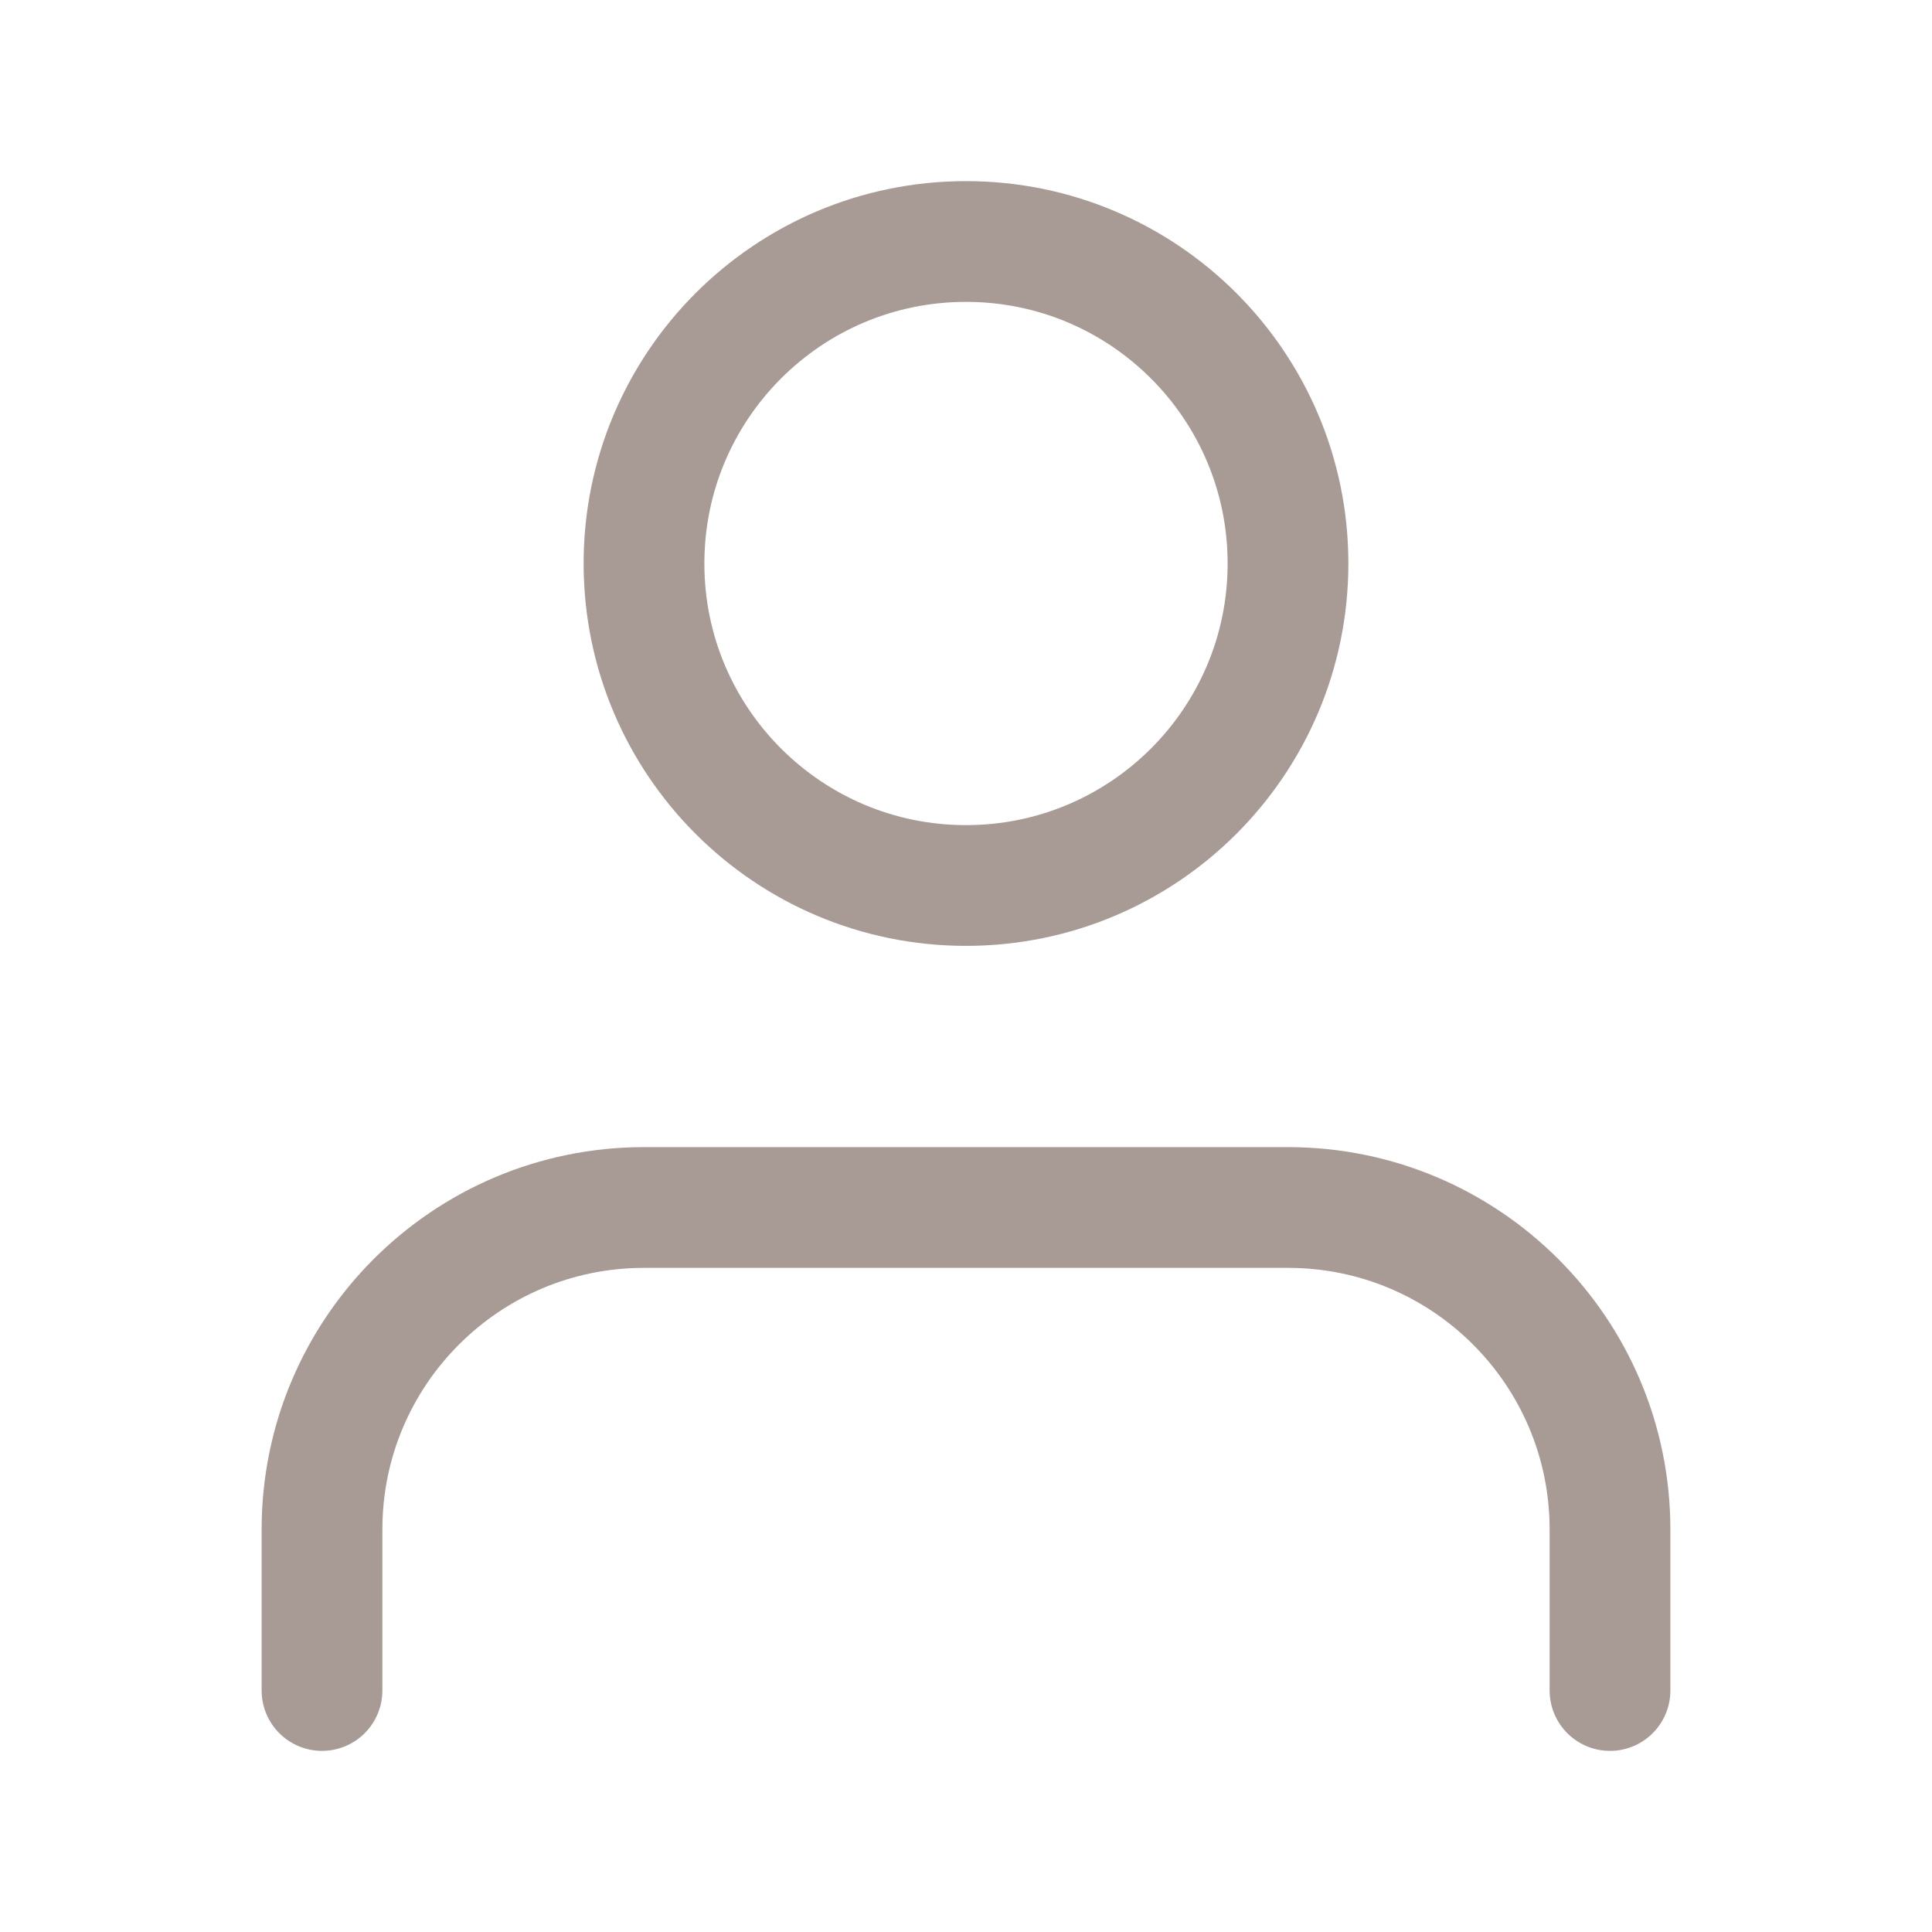
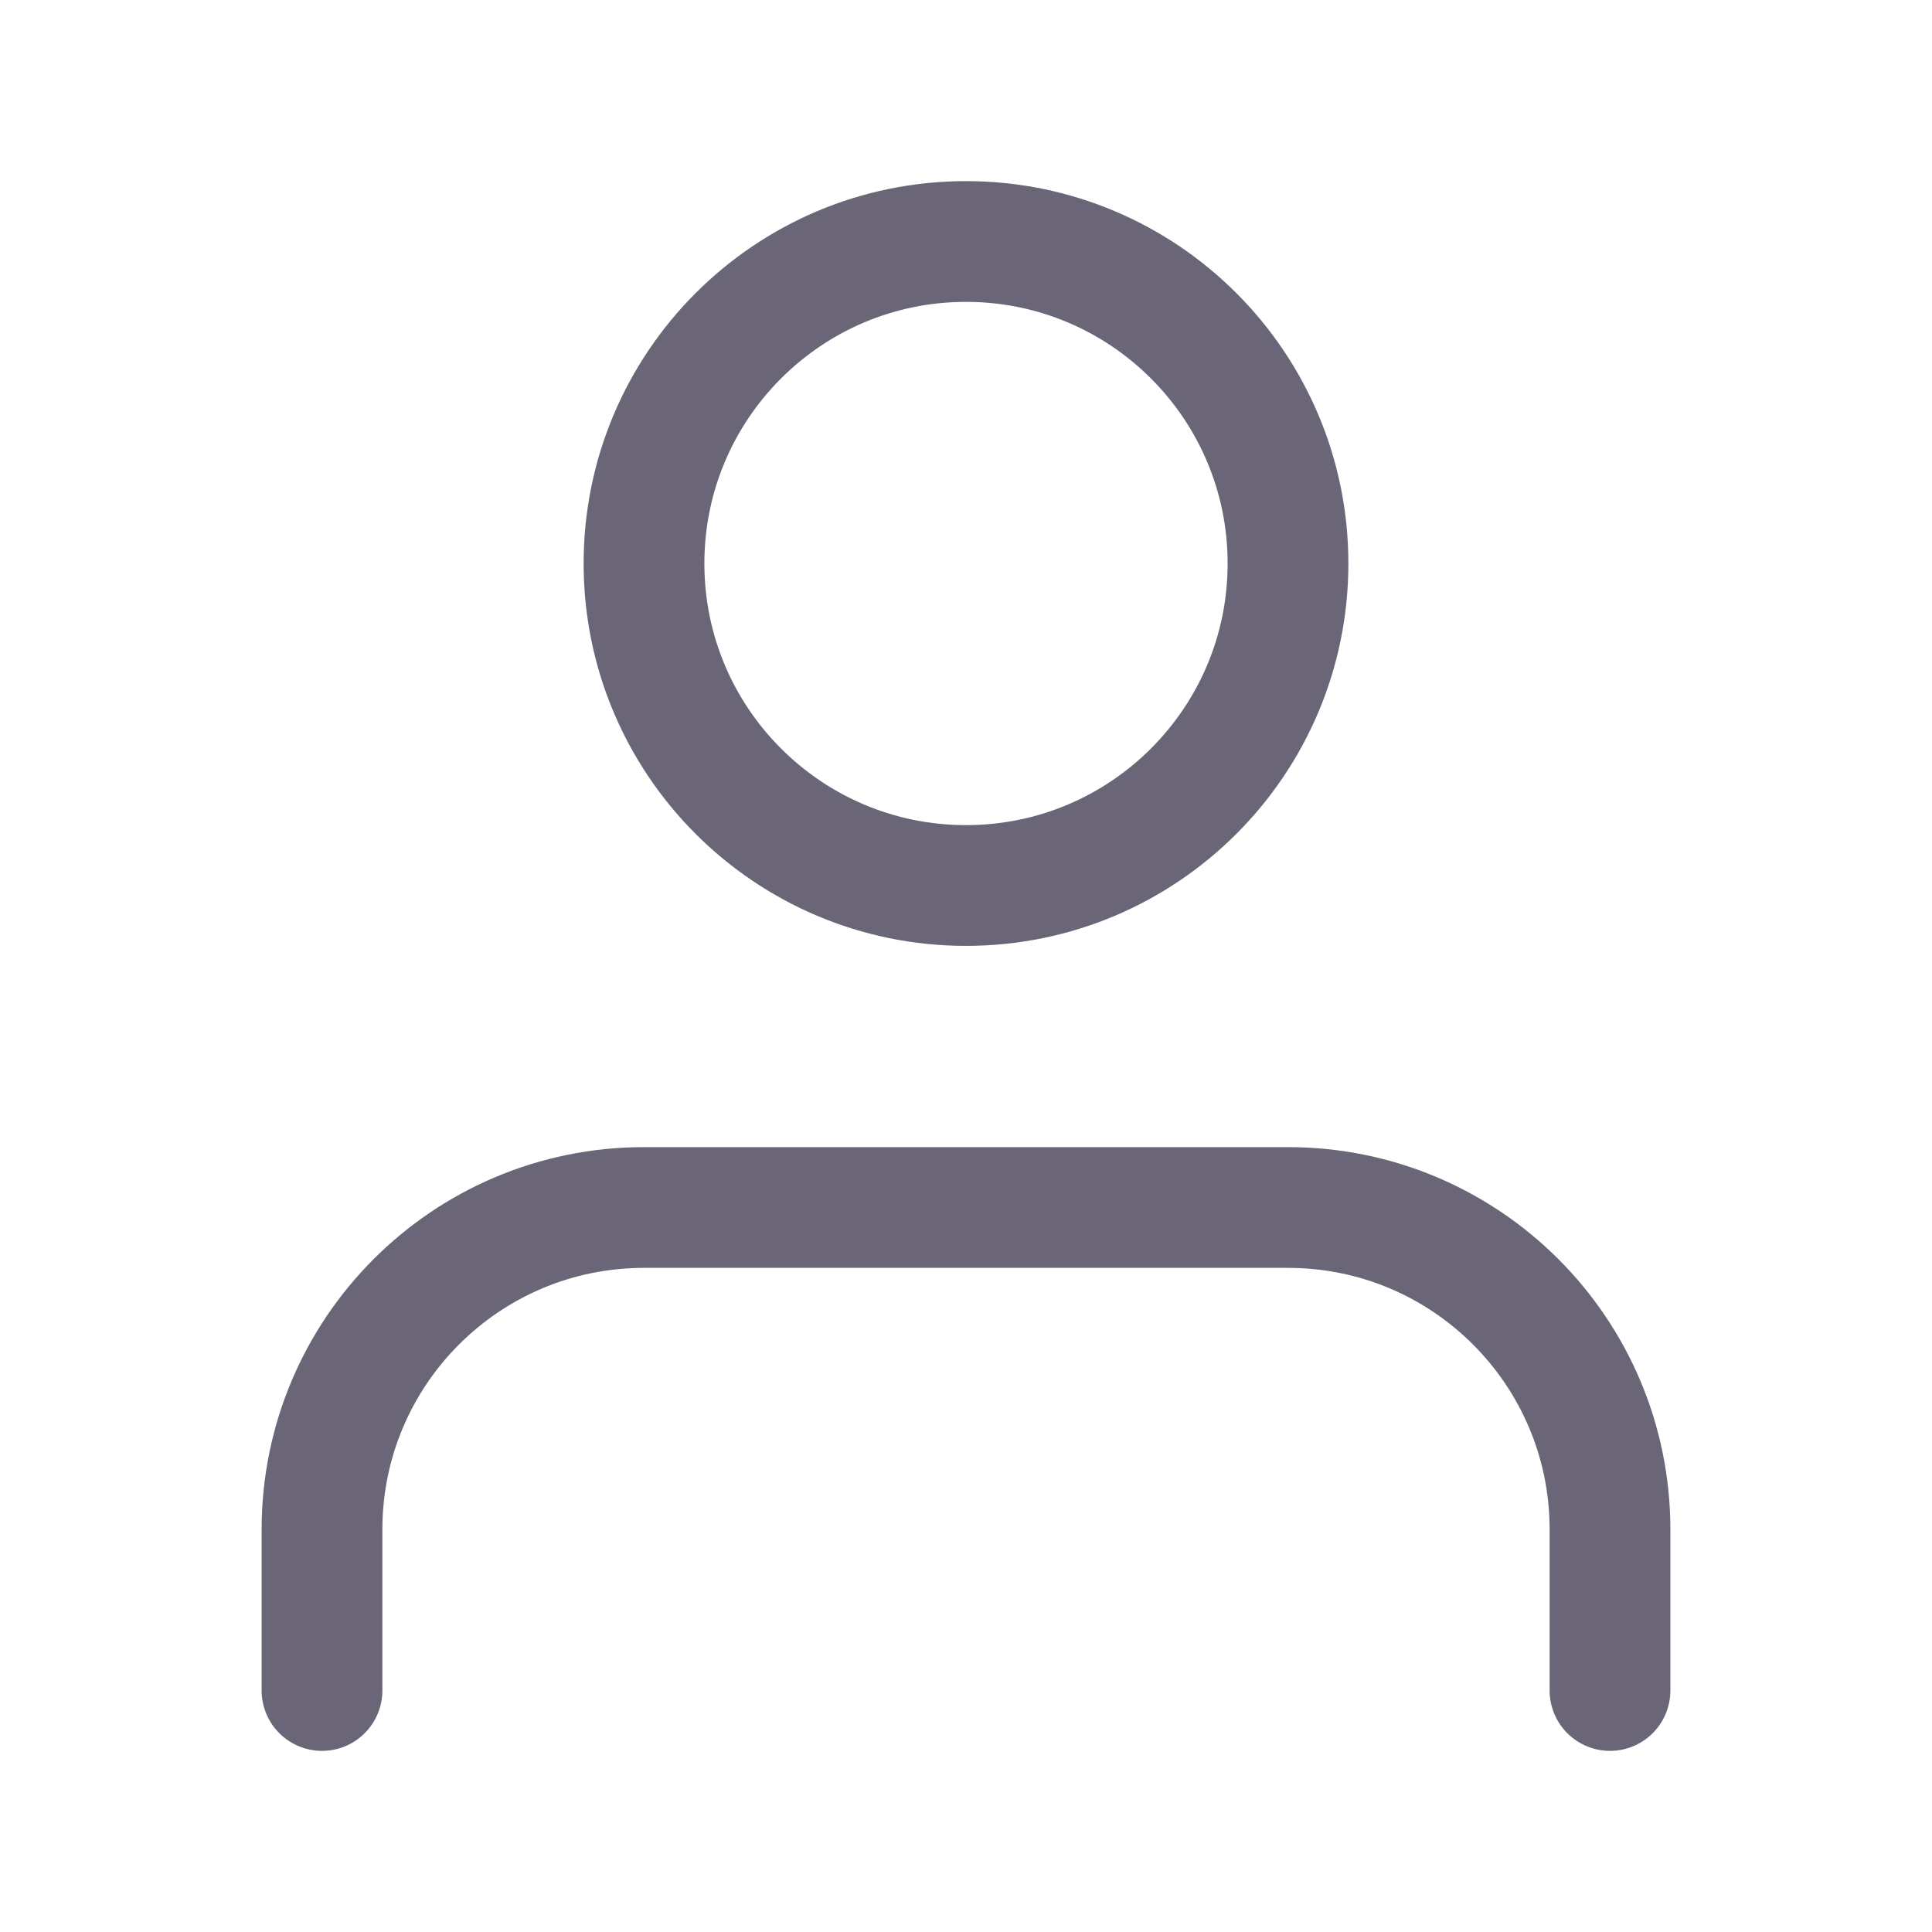
- <svg xmlns="http://www.w3.org/2000/svg" viewBox="0 0 24 24" fill="none" stroke="#A89B95" stroke-width="1.5" stroke-linecap="round" stroke-linejoin="round">
+ <svg xmlns="http://www.w3.org/2000/svg" viewBox="0 0 24 24" fill="none" stroke="#6B6578" stroke-width="1.5" stroke-linecap="round" stroke-linejoin="round">
  <path d="M20 21v-2a4 4 0 0 0-4-4H8a4 4 0 0 0-4 4v2" />
  <circle cx="12" cy="7" r="4" />
</svg>
